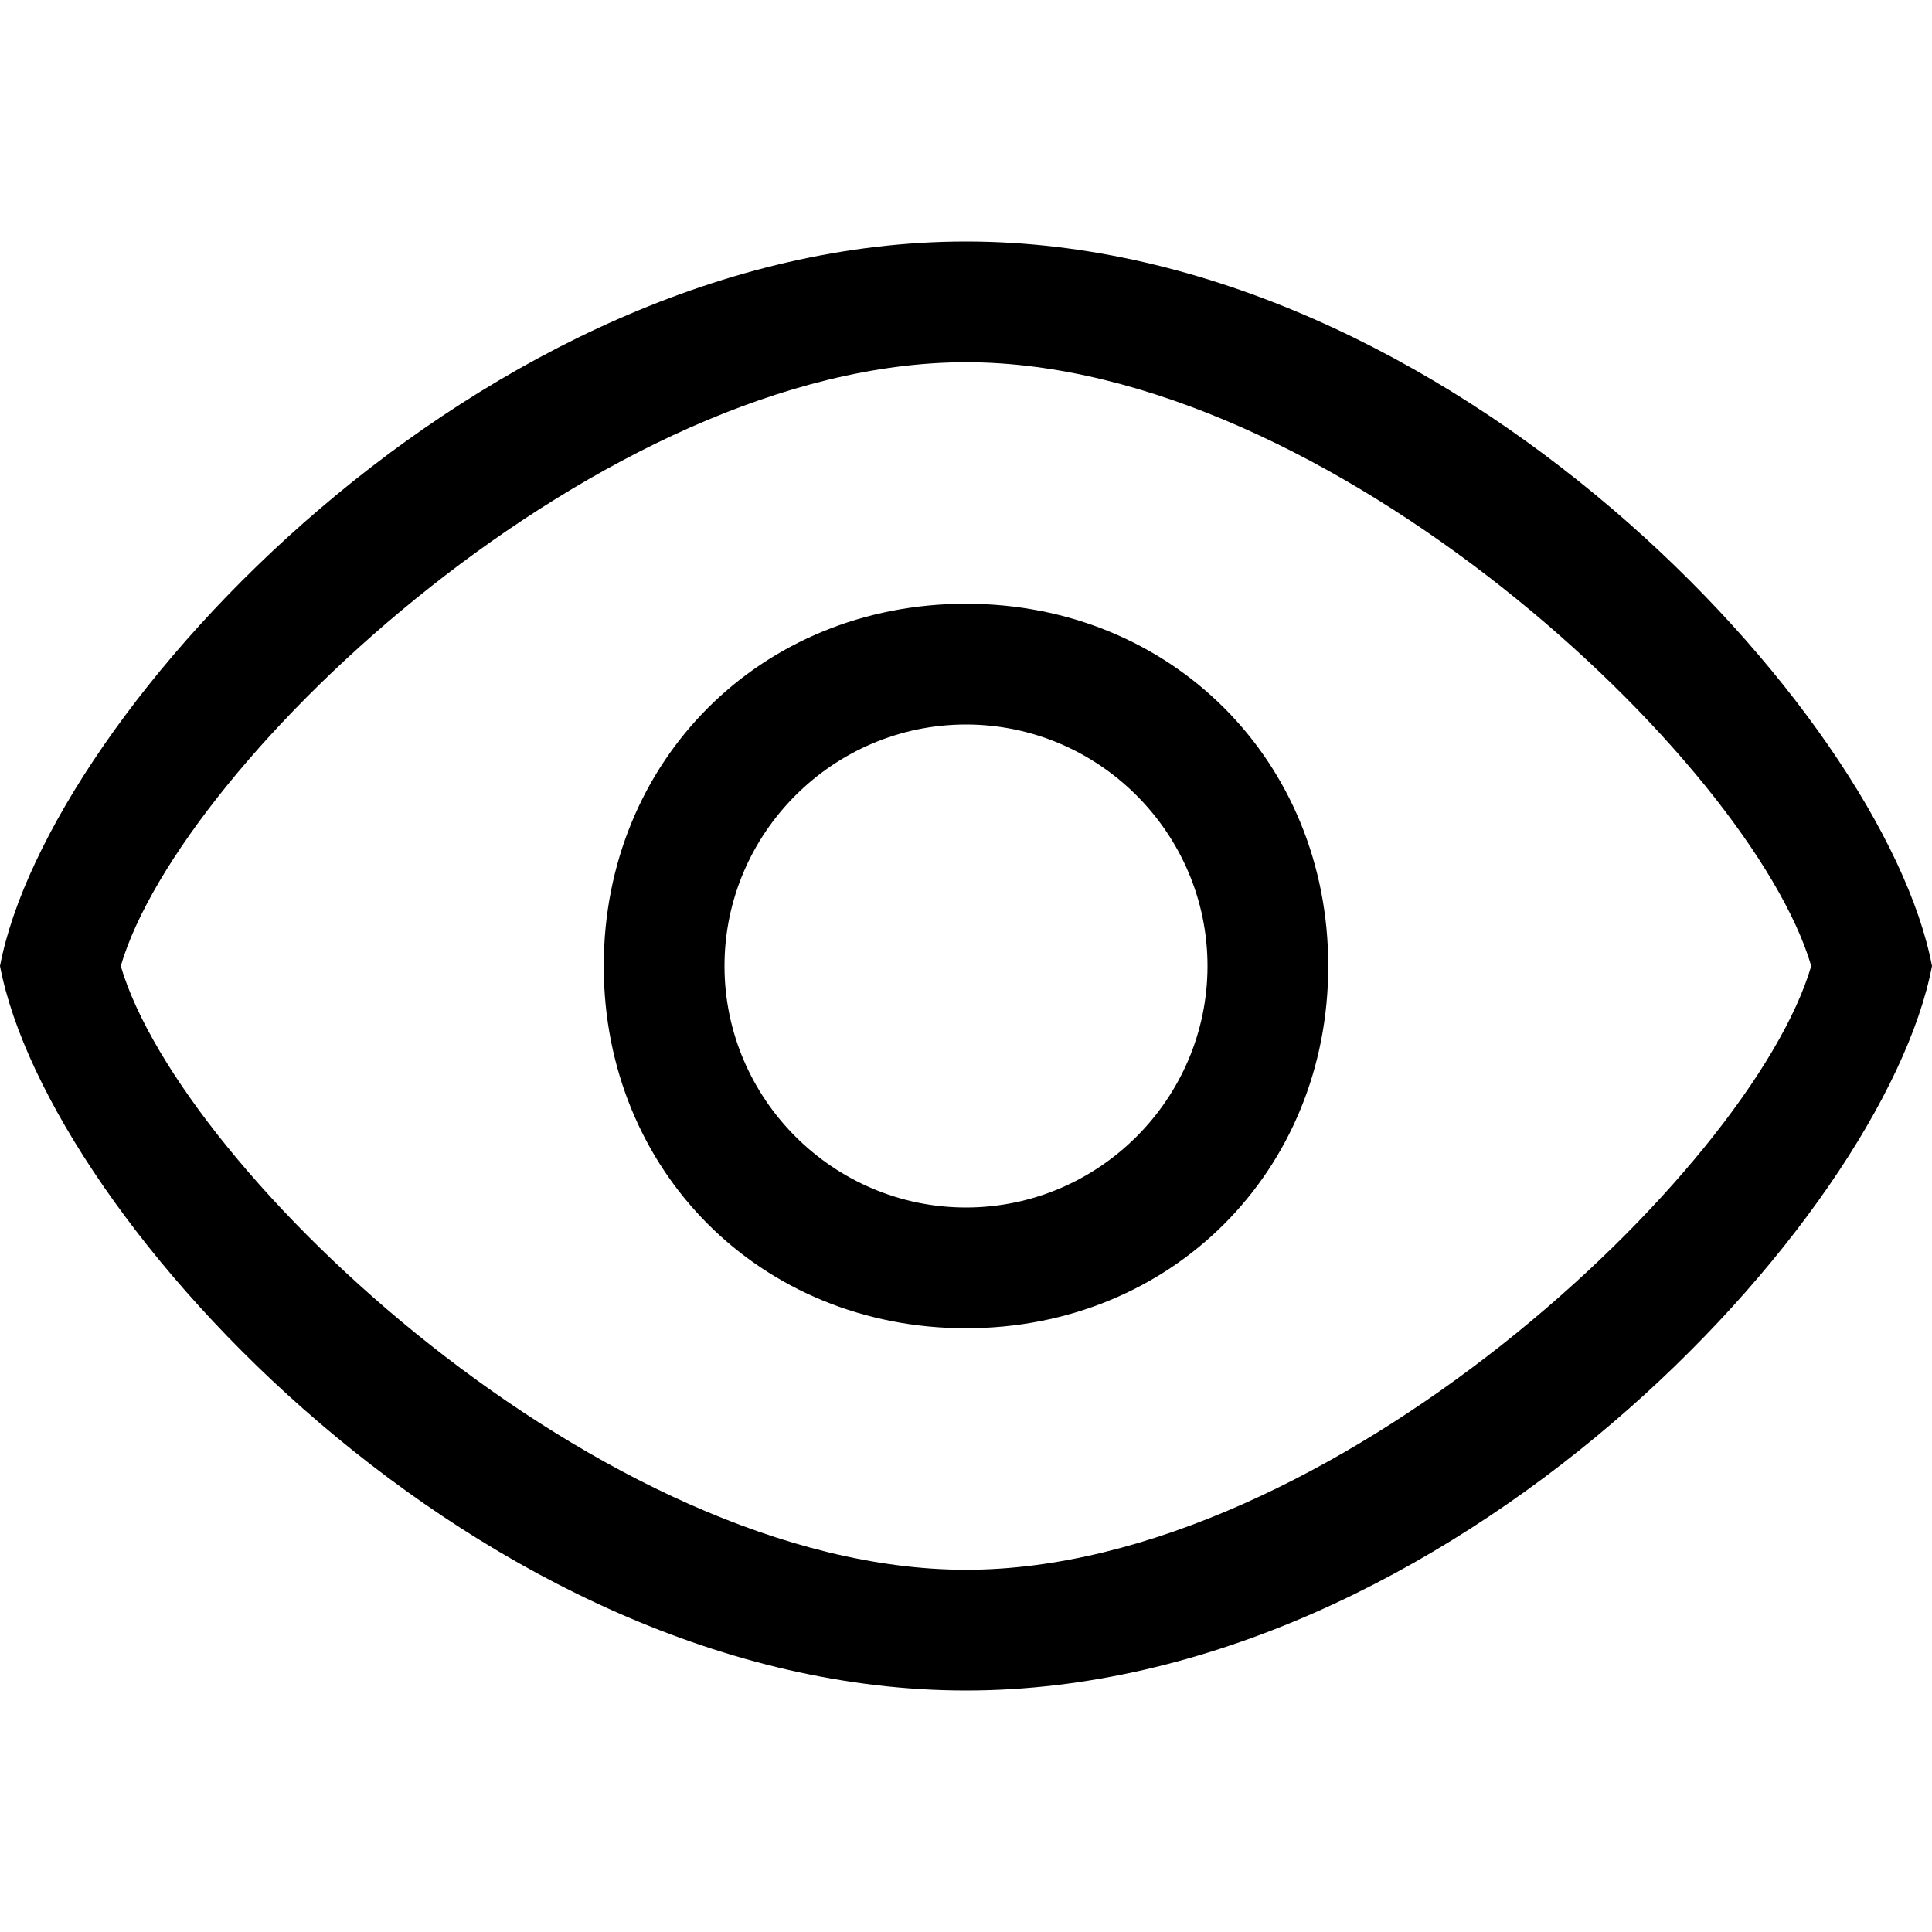
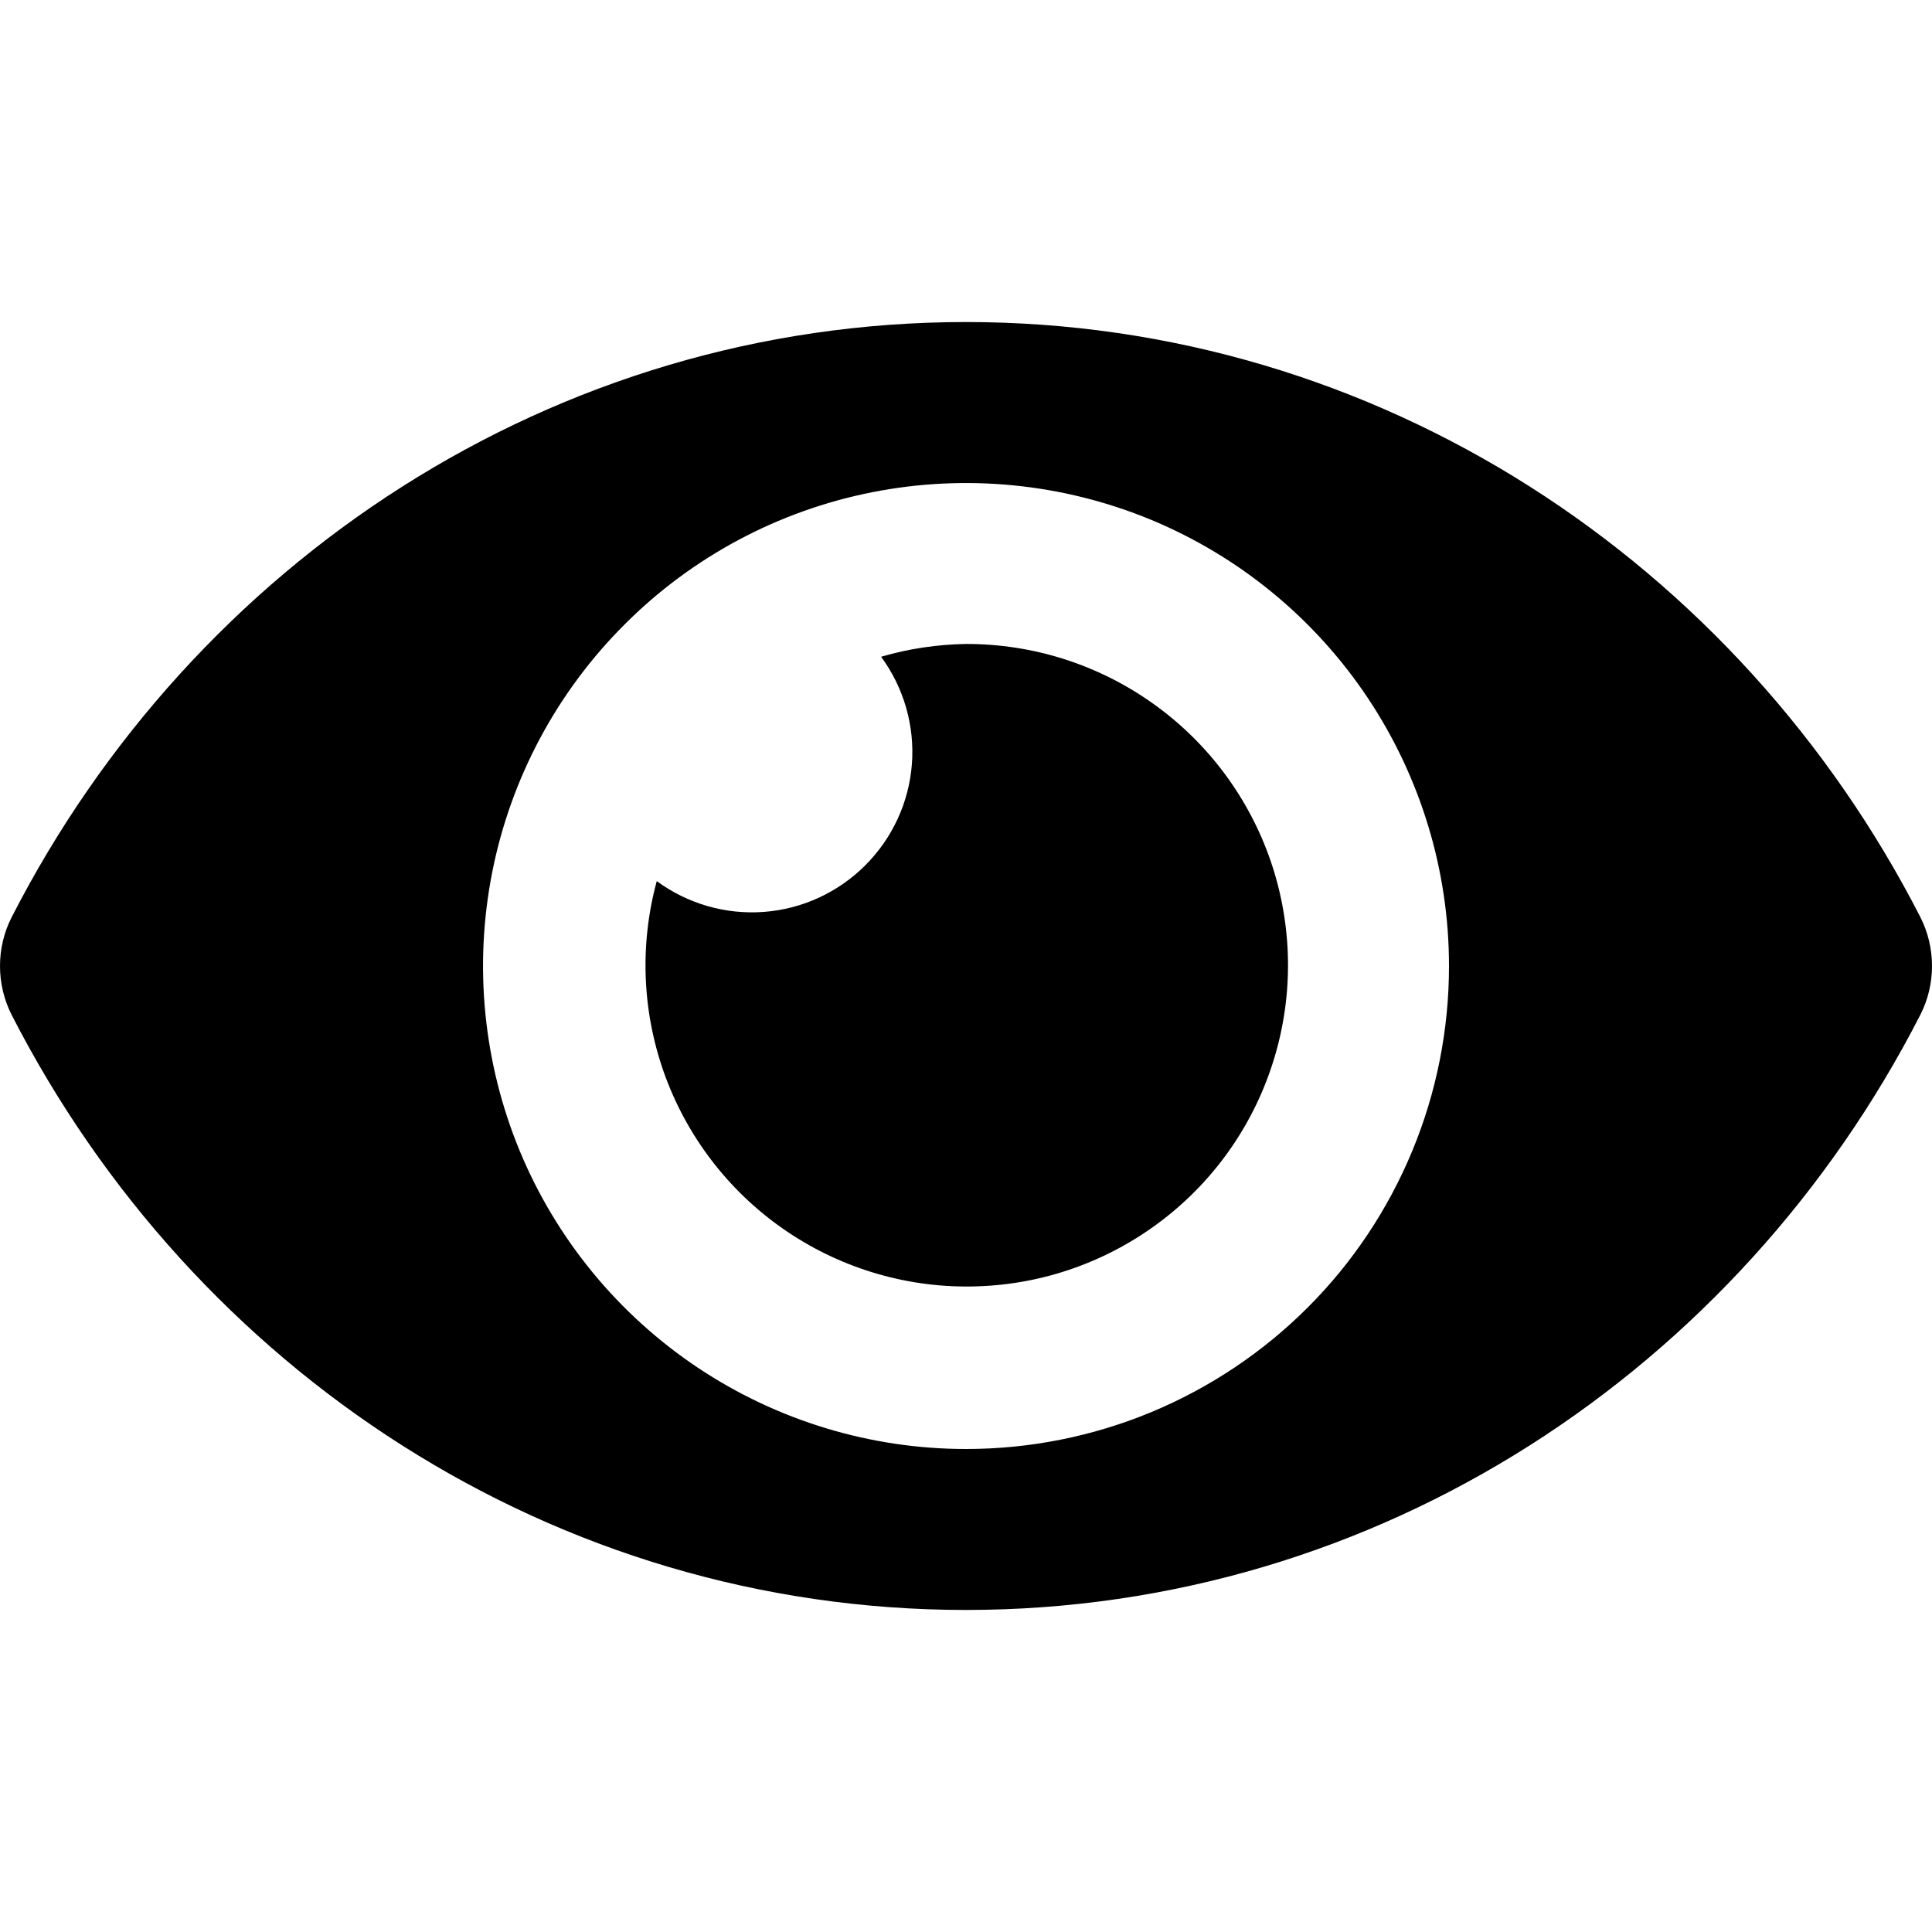
- <svg xmlns="http://www.w3.org/2000/svg" t="1689658497508" class="icon" viewBox="0 0 1024 1024" version="1.1" p-id="2265" width="200" height="200">
-   <path d="M512 128C256 128 25.6 377.6 0 512c25.6 134.4 256 384 512 384s486.4-249.6 512-384c-25.6-134.4-256-384-512-384z m0 704c-192 0-416-211.2-448-320 32-108.8 256-320 448-320s416 211.2 448 320c-32 108.8-256 320-448 320z m0-512c-108.8 0-192 83.2-192 192s83.2 192 192 192 192-83.2 192-192-83.2-192-192-192z m0 320c-70.4 0-128-57.6-128-128s57.6-128 128-128 128 57.6 128 128-57.6 128-128 128z" p-id="2266" />
+ <svg xmlns="http://www.w3.org/2000/svg" version="1.1" width="16" height="16" viewBox="0 0 16 16">
+   <defs>
+     <clipPath id="master_svg0_832_91036">
+       <rect x="0" y="0" width="16" height="16" rx="0" />
+     </clipPath>
+   </defs>
+   <g clip-path="url(#master_svg0_832_91036)">
+     <rect x="0" y="0" width="16" height="16" rx="0" fill-opacity="0" />
+     <g>
+       <path d="M15.903,7.594C14.397,4.655,11.415,2.667,8,2.667C4.585,2.667,1.602,4.657,0.097,7.595C0.033,7.72,0,7.859,0,8C0,8.141,0.033,8.28,0.097,8.406C1.603,11.345,4.585,13.333,8,13.333C11.415,13.333,14.398,11.343,15.903,8.405C15.967,8.28,16,8.141,16,8C16,7.859,15.967,7.72,15.903,7.594C15.903,7.594,15.903,7.594,15.903,7.594ZM8,12C7.209,12,6.436,11.765,5.778,11.326C5.12,10.886,4.607,10.262,4.304,9.531C4.002,8.8,3.923,7.996,4.077,7.22C4.231,6.444,4.612,5.731,5.172,5.172C5.731,4.612,6.444,4.231,7.22,4.077C7.996,3.923,8.8,4.002,9.531,4.304C10.262,4.607,10.886,5.12,11.326,5.778C11.765,6.436,12,7.209,12,8C12,8.525,11.897,9.046,11.696,9.531C11.495,10.016,11.201,10.458,10.829,10.829C10.458,11.2,10.016,11.495,9.531,11.696C9.046,11.897,8.525,12,8,12C8,12,8,12,8,12ZM8,5.333C7.762,5.337,7.525,5.372,7.297,5.439C7.485,5.695,7.576,6.01,7.552,6.327C7.528,6.644,7.391,6.941,7.166,7.166C6.941,7.391,6.644,7.528,6.327,7.552C6.01,7.576,5.695,7.485,5.439,7.297C5.293,7.834,5.319,8.403,5.514,8.925C5.709,9.446,6.062,9.893,6.524,10.203C6.986,10.513,7.534,10.671,8.09,10.653C8.647,10.636,9.183,10.444,9.625,10.105C10.067,9.767,10.391,9.298,10.552,8.766C10.714,8.233,10.704,7.663,10.525,7.136C10.345,6.609,10.005,6.152,9.552,5.829C9.099,5.505,8.557,5.332,8,5.333C8,5.333,8,5.333,8,5.333Z" fill-opacity="1" />
+     </g>
+   </g>
</svg>
